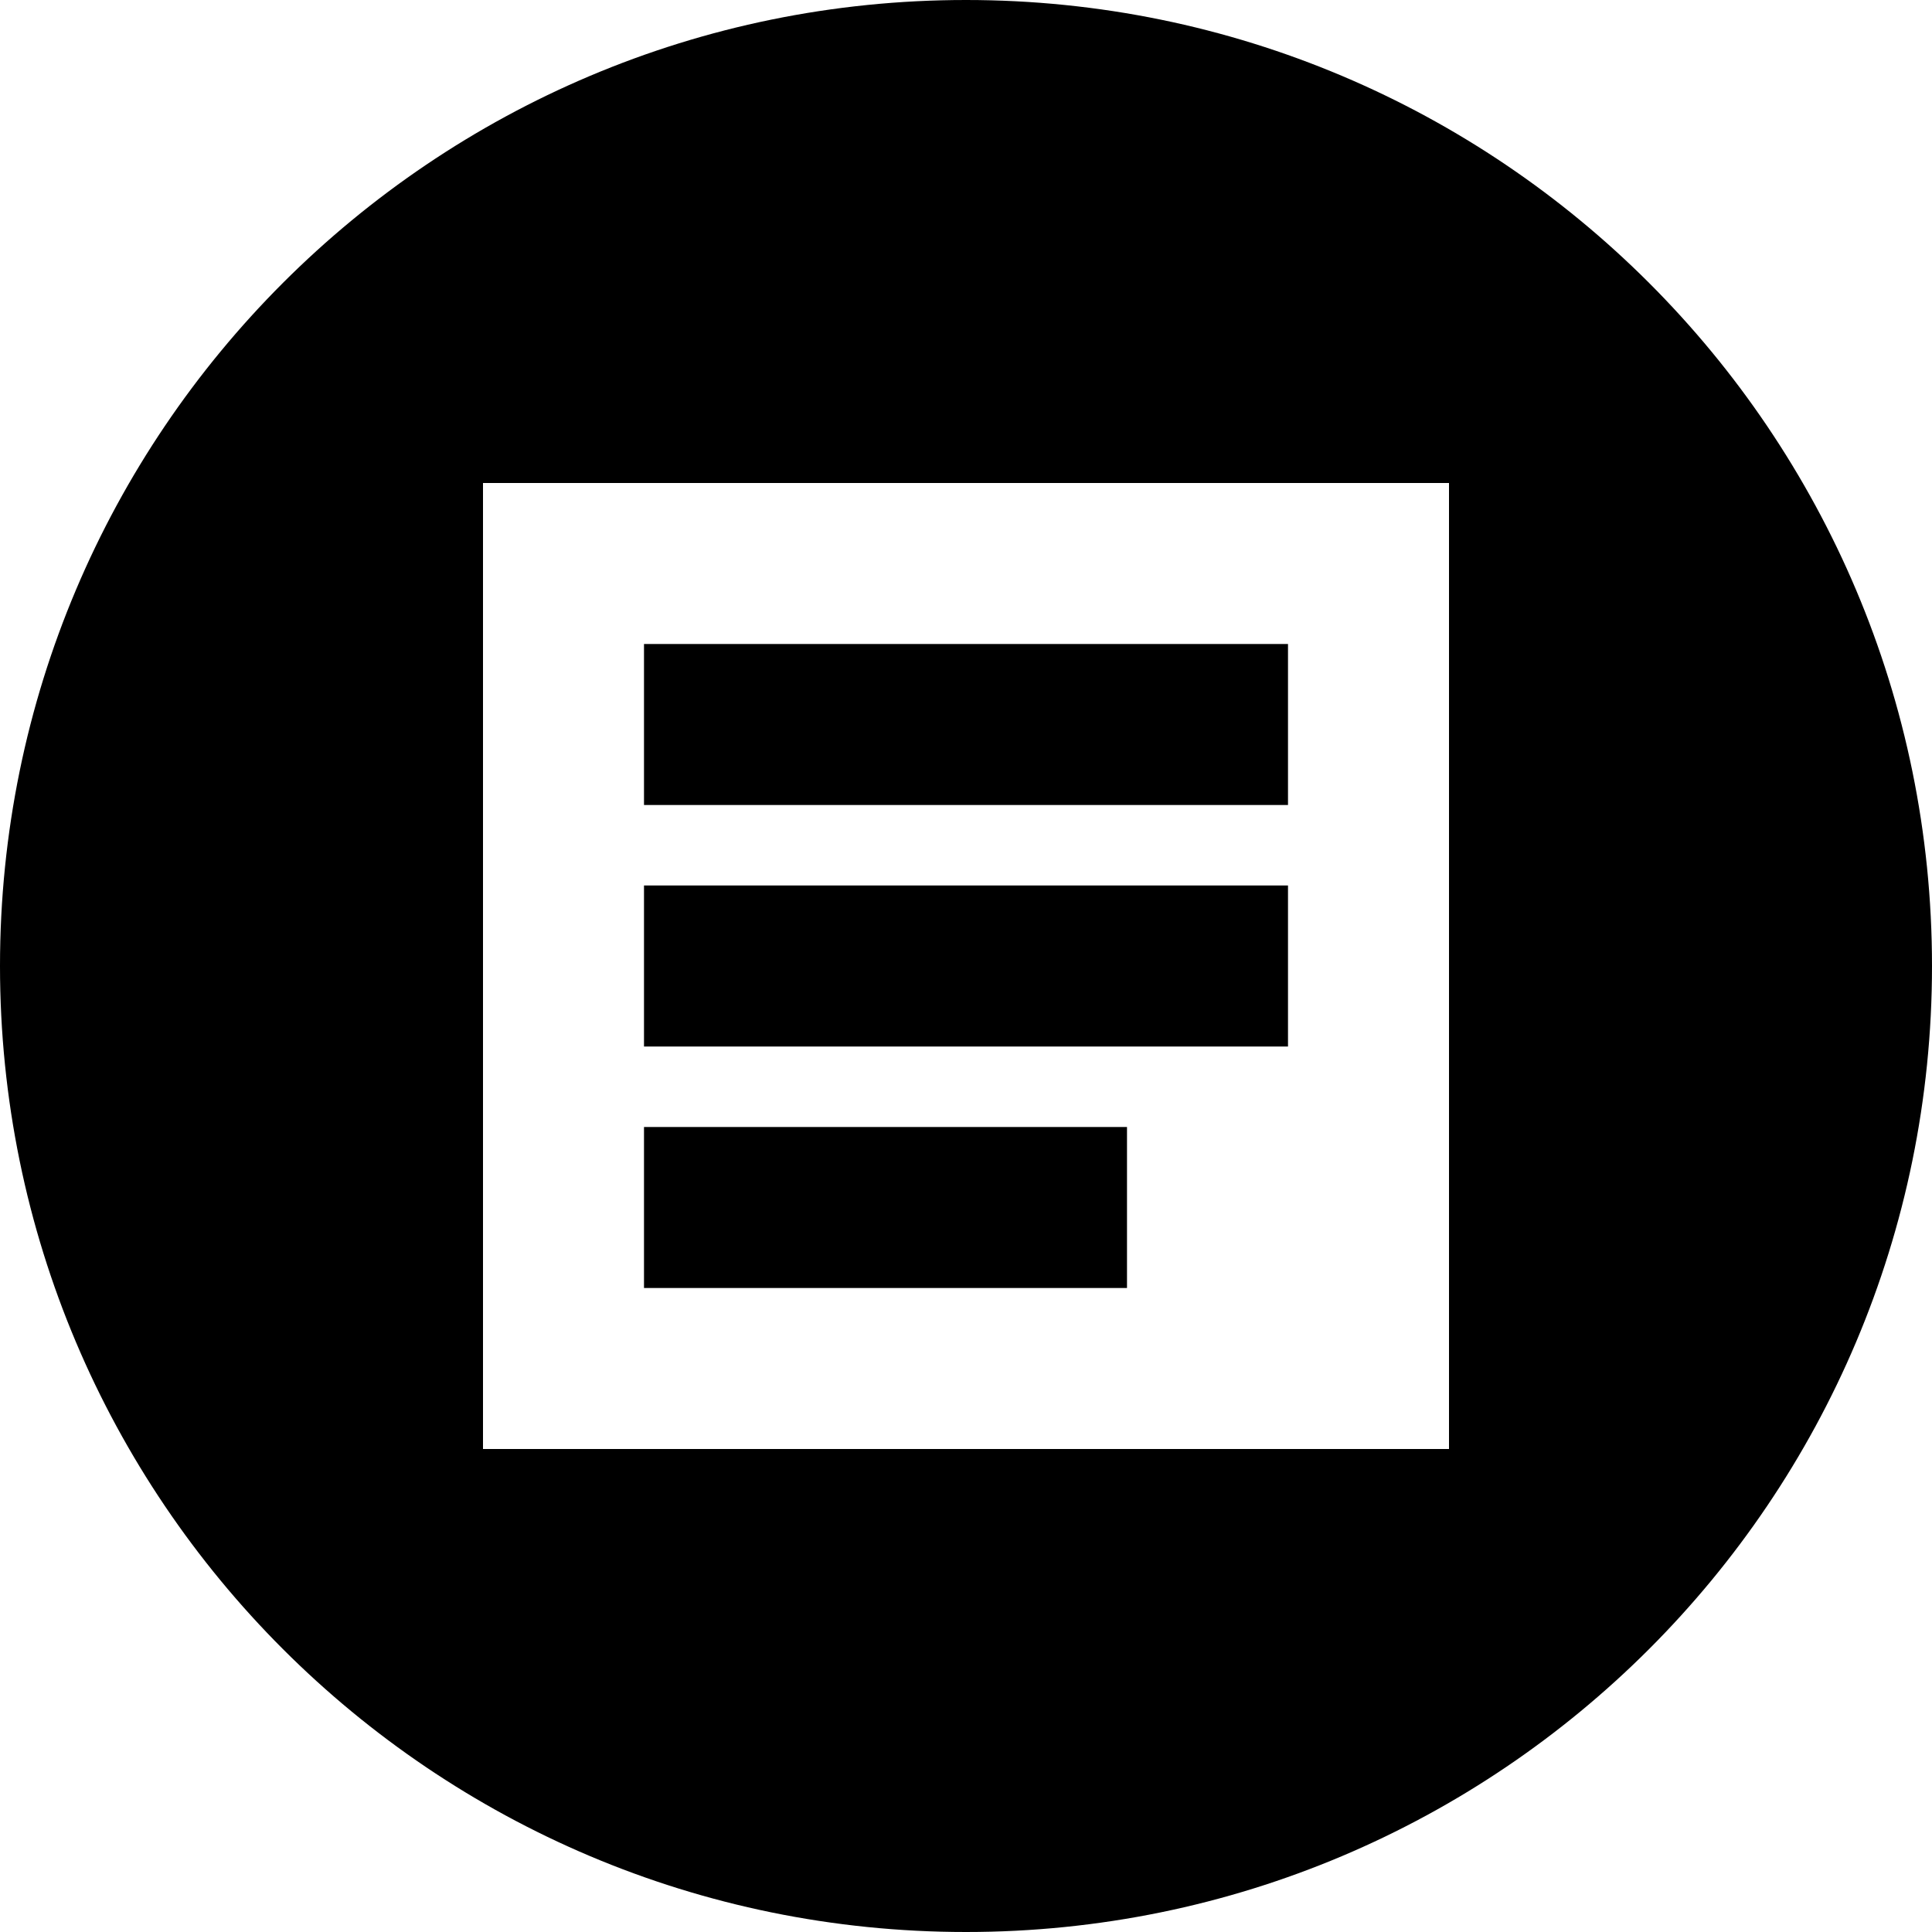
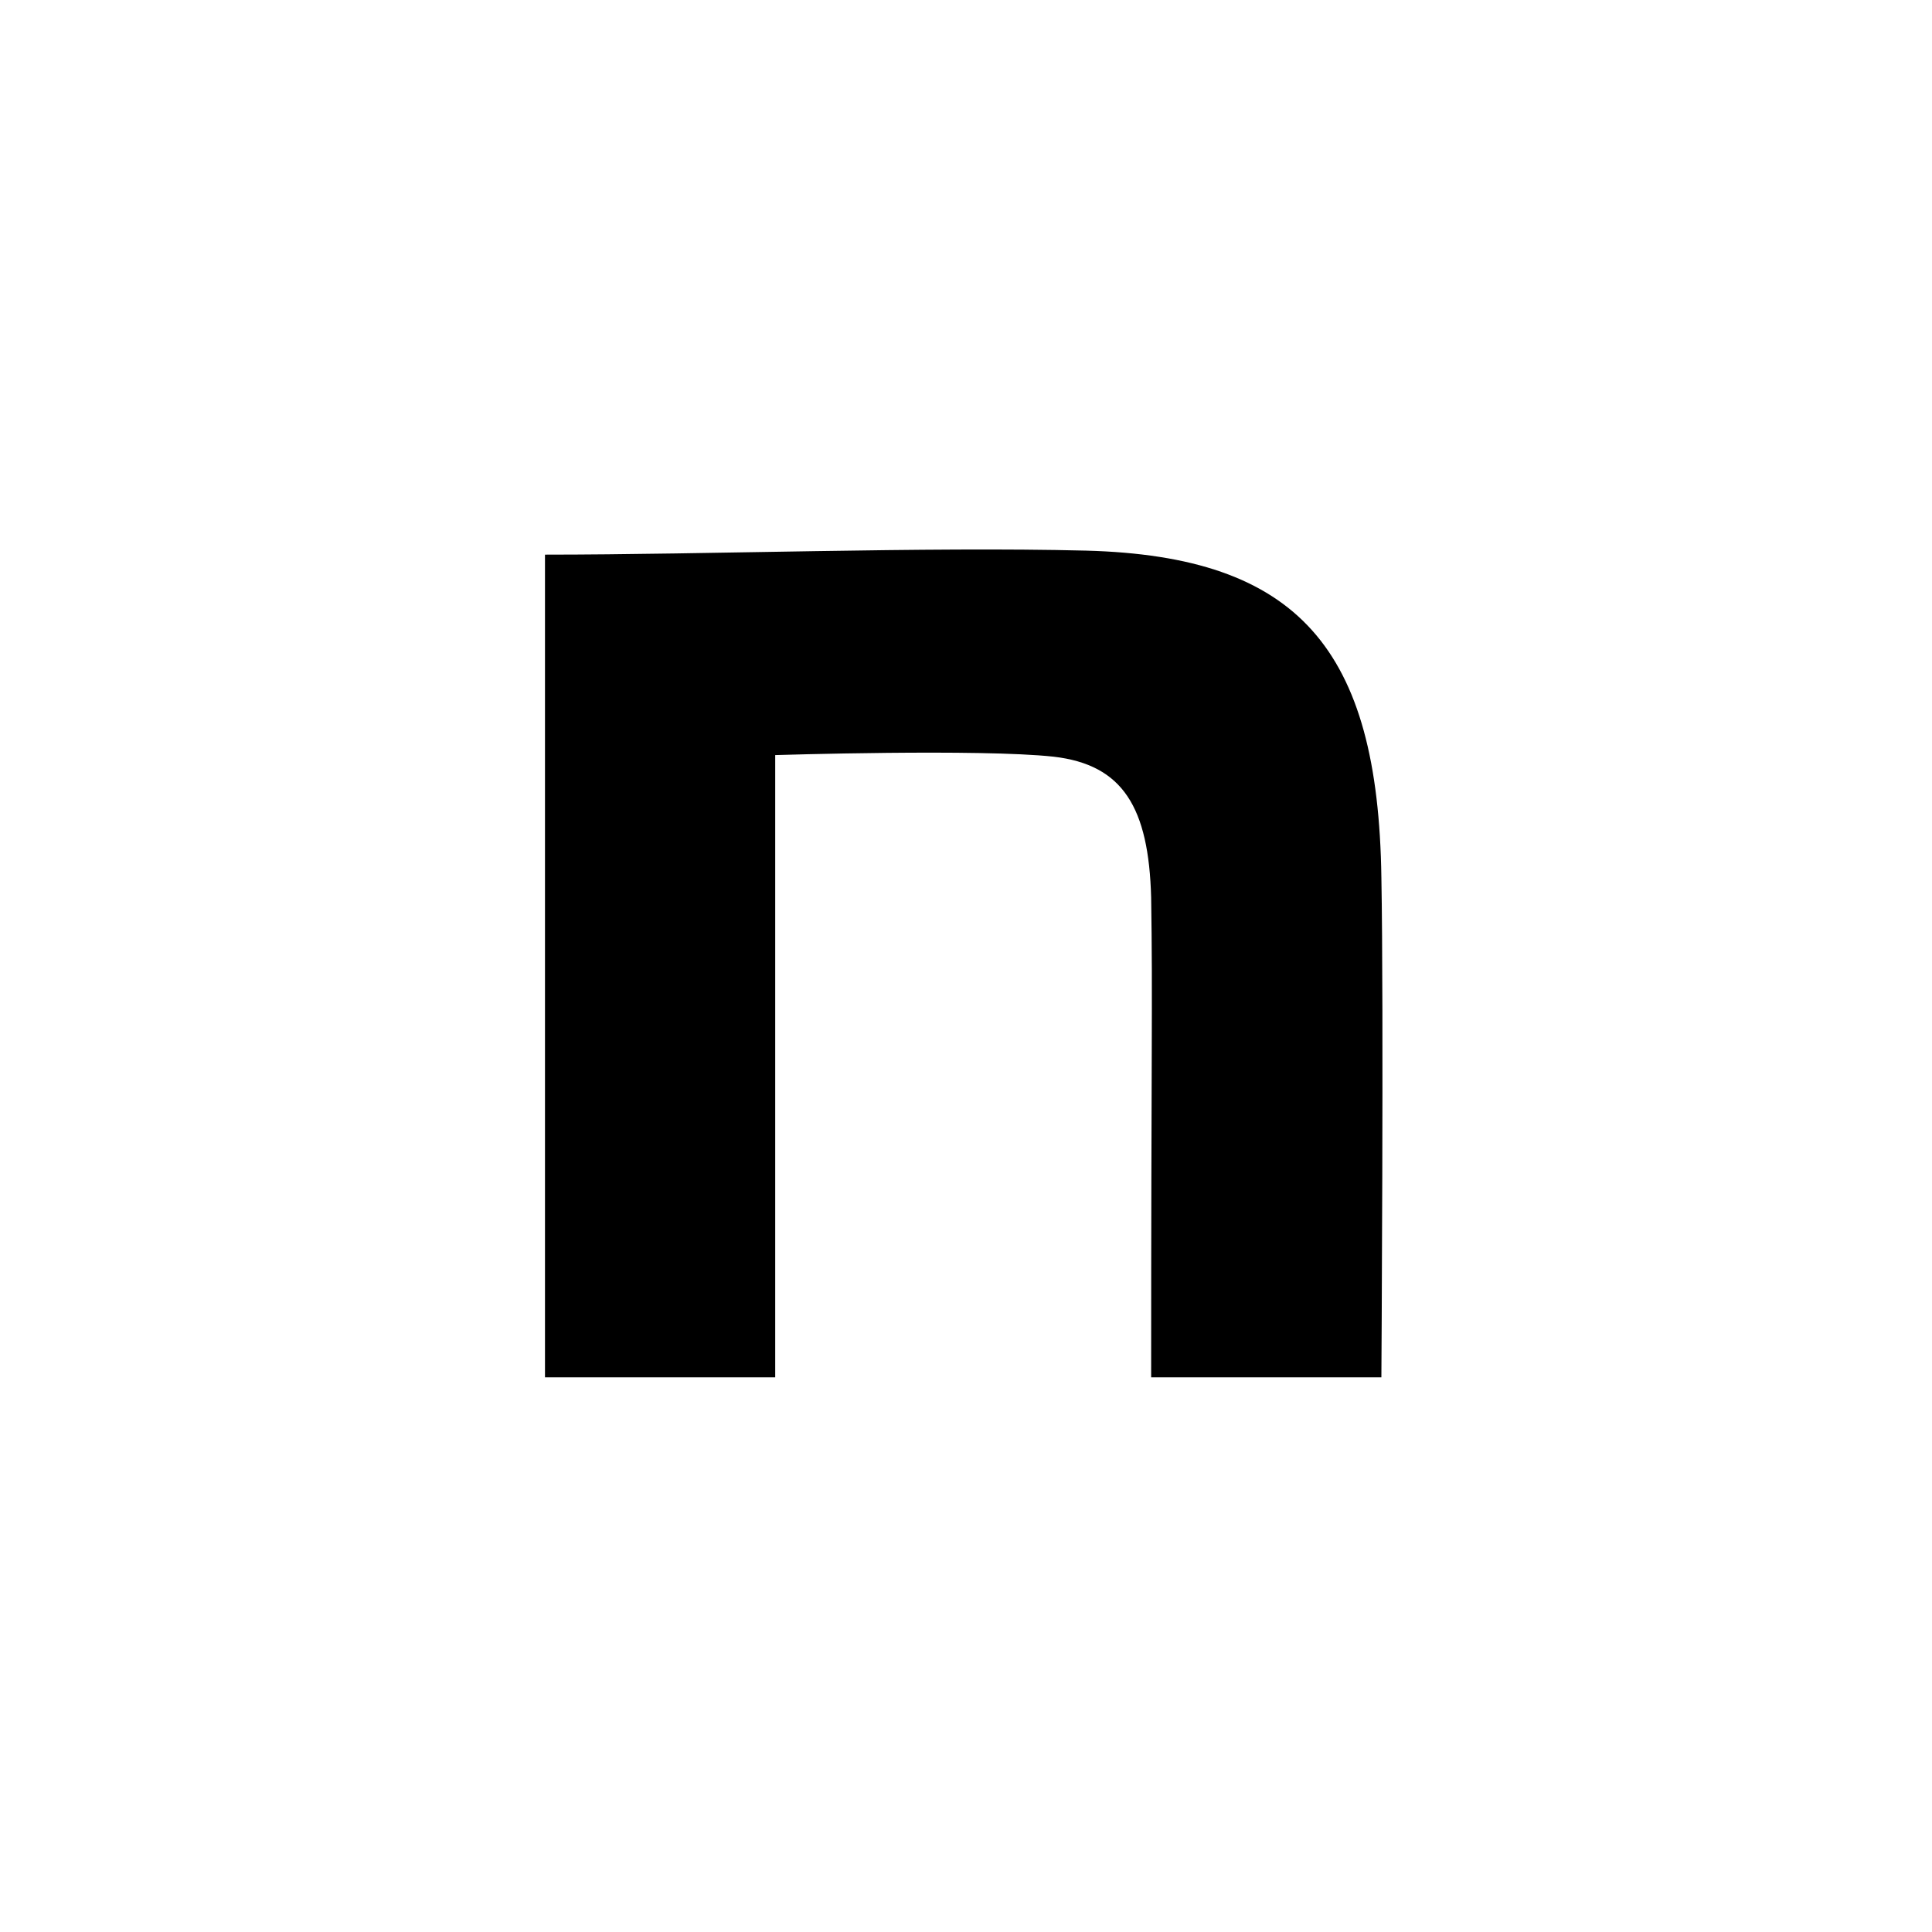
<svg xmlns="http://www.w3.org/2000/svg" width="24" height="24" viewBox="0 0 24 24" fill="currentColor">
-   <path d="M12 0C5.372 0 0 5.372 0 12s5.372 12 12 12 12-5.372 12-12S18.628 0 12 0zm6 18H6V6h12v12zM8 8v2h8V8H8zm0 3v2h8v-2H8zm0 3v2h6v-2H8z" />
+   <path d="M6.77 6.89c2 0 4.74-.1 6.72-.05 2.64.07 3.63 1.22 3.67 4.06.03 1.61 0 6.21 0 6.21h-2.86c0-4.03.02-4.7 0-5.96-.03-1.12-.35-1.65-1.21-1.75-.91-.1-3.46-.02-3.46-.02v7.73H6.77V6.89z" />
</svg>
